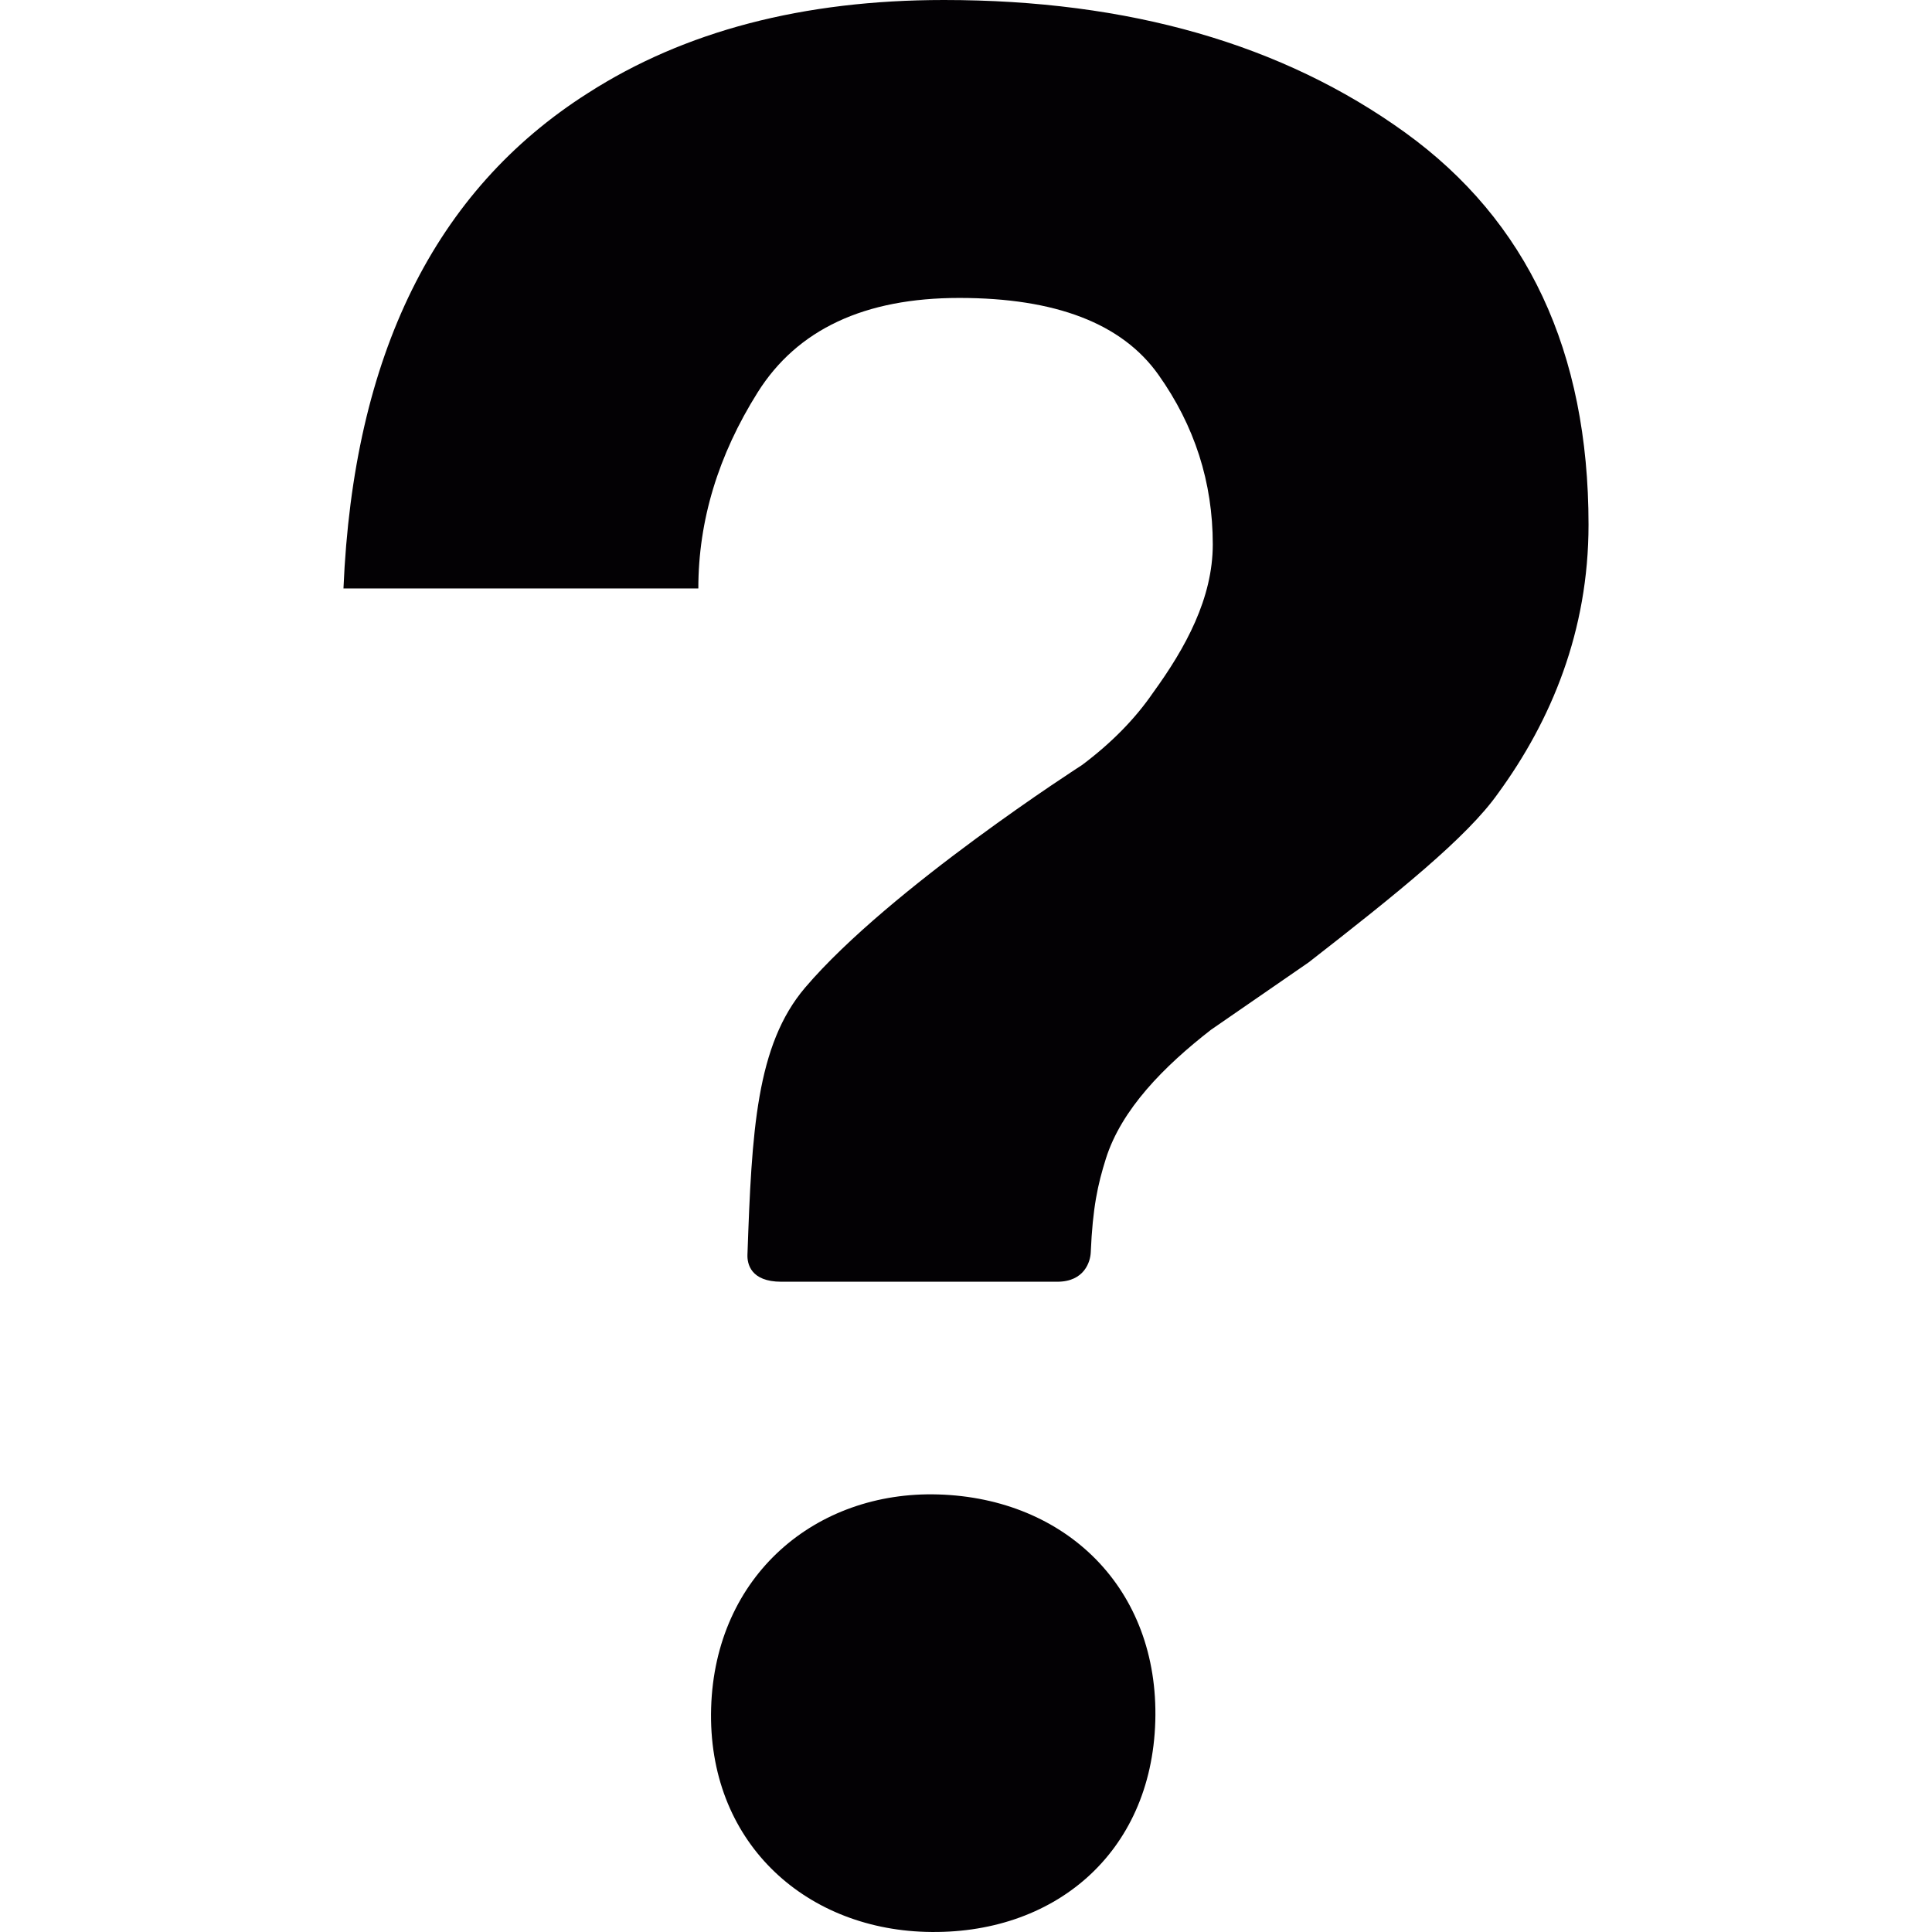
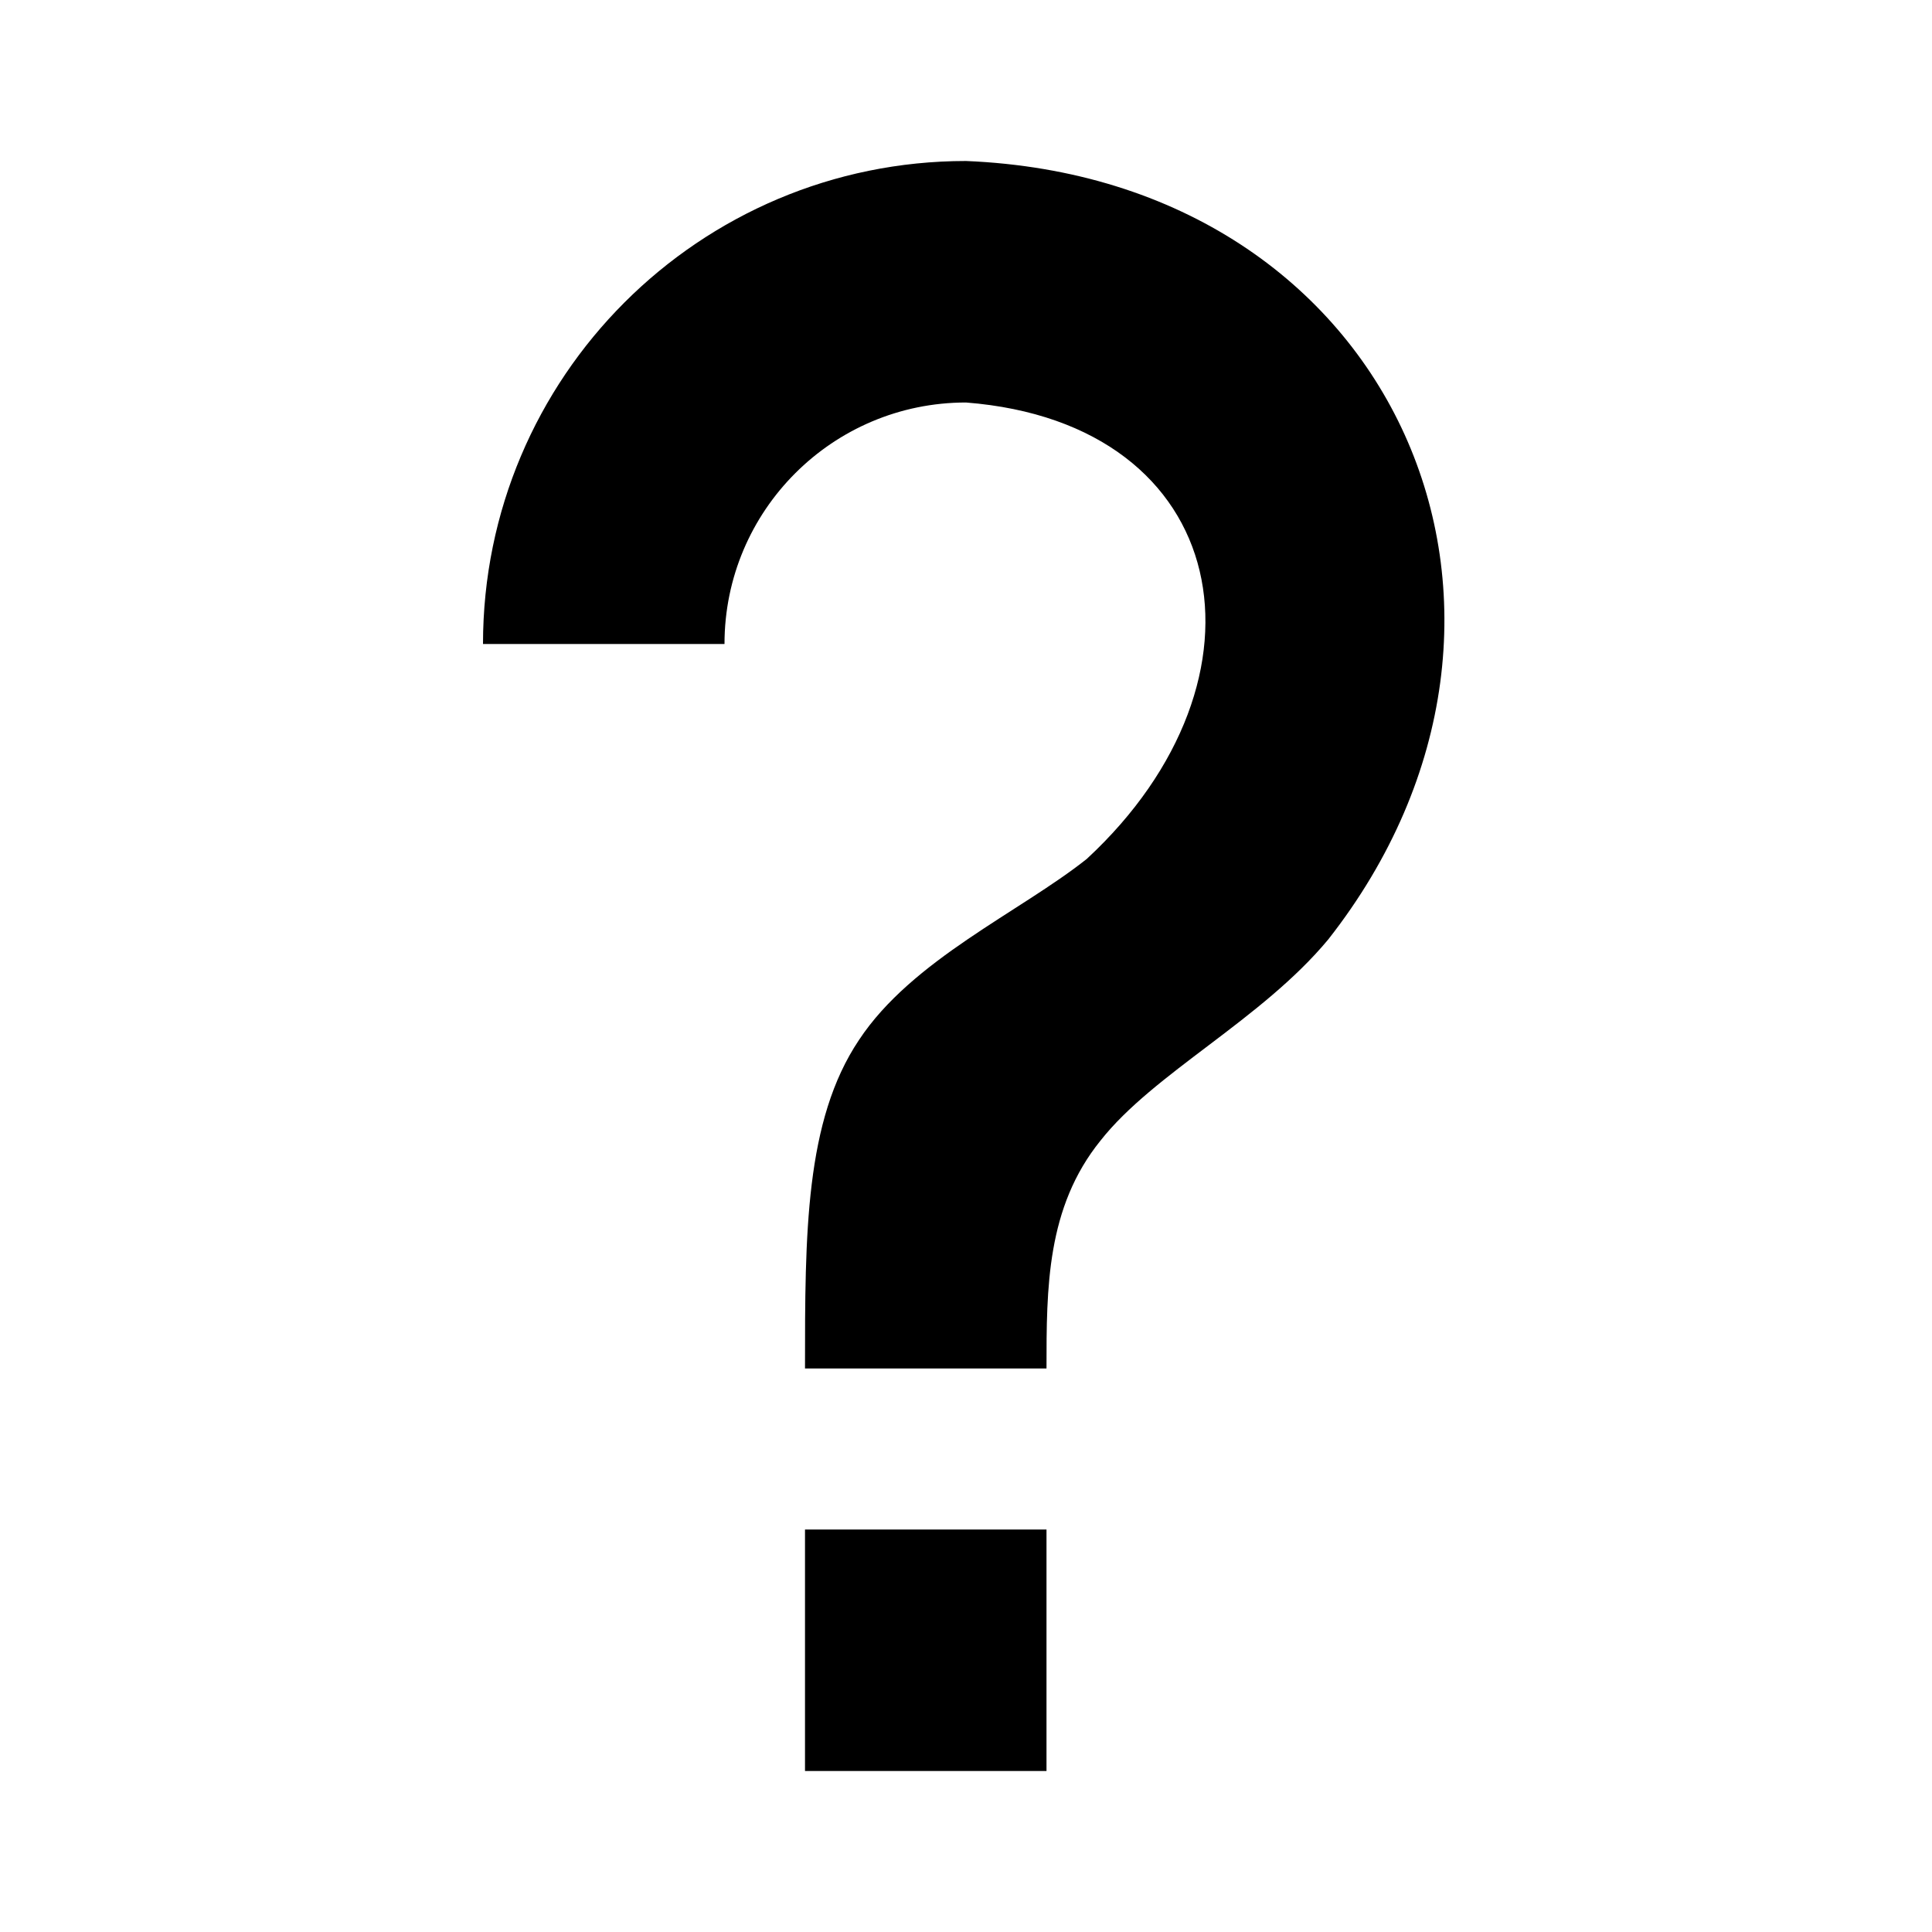
- <svg xmlns="http://www.w3.org/2000/svg" version="1.1" id="Capa_1" x="0px" y="0px" viewBox="0 0 90 90" style="enable-background:new 0 0 90 90;" xml:space="preserve">
-   <g>
-     <g>
-       <path style="fill:#030104;" d="M65.449,6.169C59.748,2.057,52.588,0,43.971,0c-6.559,0-12.09,1.449-16.588,4.34    C20.25,8.871,16.457,16.562,16,27.412h16.531c0-3.158,0.922-6.203,2.766-9.137c1.846-2.932,4.975-4.396,9.389-4.396    c4.488,0,7.58,1.19,9.271,3.568c1.693,2.381,2.539,5.018,2.539,7.91c0,2.513-1.262,4.816-2.781,6.91    c-0.836,1.22-1.938,2.342-3.307,3.369c0,0-8.965,5.75-12.9,10.368c-2.283,2.681-2.488,6.692-2.689,12.449    c-0.014,0.409,0.143,1.255,1.576,1.255c1.433,0,11.582,0,12.857,0s1.541-0.951,1.559-1.362c0.09-2.098,0.326-3.167,0.707-4.377    c0.723-2.286,2.688-4.283,4.893-5.997l4.551-3.141c4.107-3.199,7.385-5.826,8.83-7.883C72.264,33.562,74,29.393,74,24.443    C74,16.373,71.148,10.281,65.449,6.169z M43.705,69.617c-5.697-0.17-10.398,3.771-10.578,9.951    c-0.178,6.178,4.293,10.258,9.99,10.426c5.949,0.177,10.523-3.637,10.701-9.814C53.996,74,49.654,69.793,43.705,69.617z" />
-     </g>
-   </g>
-   <g>
- </g>
-   <g>
- </g>
-   <g>
- </g>
-   <g>
- </g>
-   <g>
- </g>
-   <g>
- </g>
-   <g>
- </g>
-   <g>
- </g>
-   <g>
- </g>
-   <g>
- </g>
-   <g>
- </g>
-   <g>
- </g>
-   <g>
- </g>
-   <g>
- </g>
-   <g>
- </g>
+ <svg xmlns="http://www.w3.org/2000/svg" viewBox="0 0 24 24">
+   <path d="M10,19H13V22H10V19M12,2C17.35,2.22 19.68,7.62 16.5,11.67C15.67,12.67 14.33,  13.33 13.67,14.17C13,15 13,16 13,17H10C10,15.33 10,13.92 10.67,12.92C11.33,11.92 12.67,  11.33 13.5,10.67C15.92,8.43 15.32,5.26 12,5A3,3 0 0,0 9,  8H6A6,6 0 0,1 12,2Z" />
</svg>
